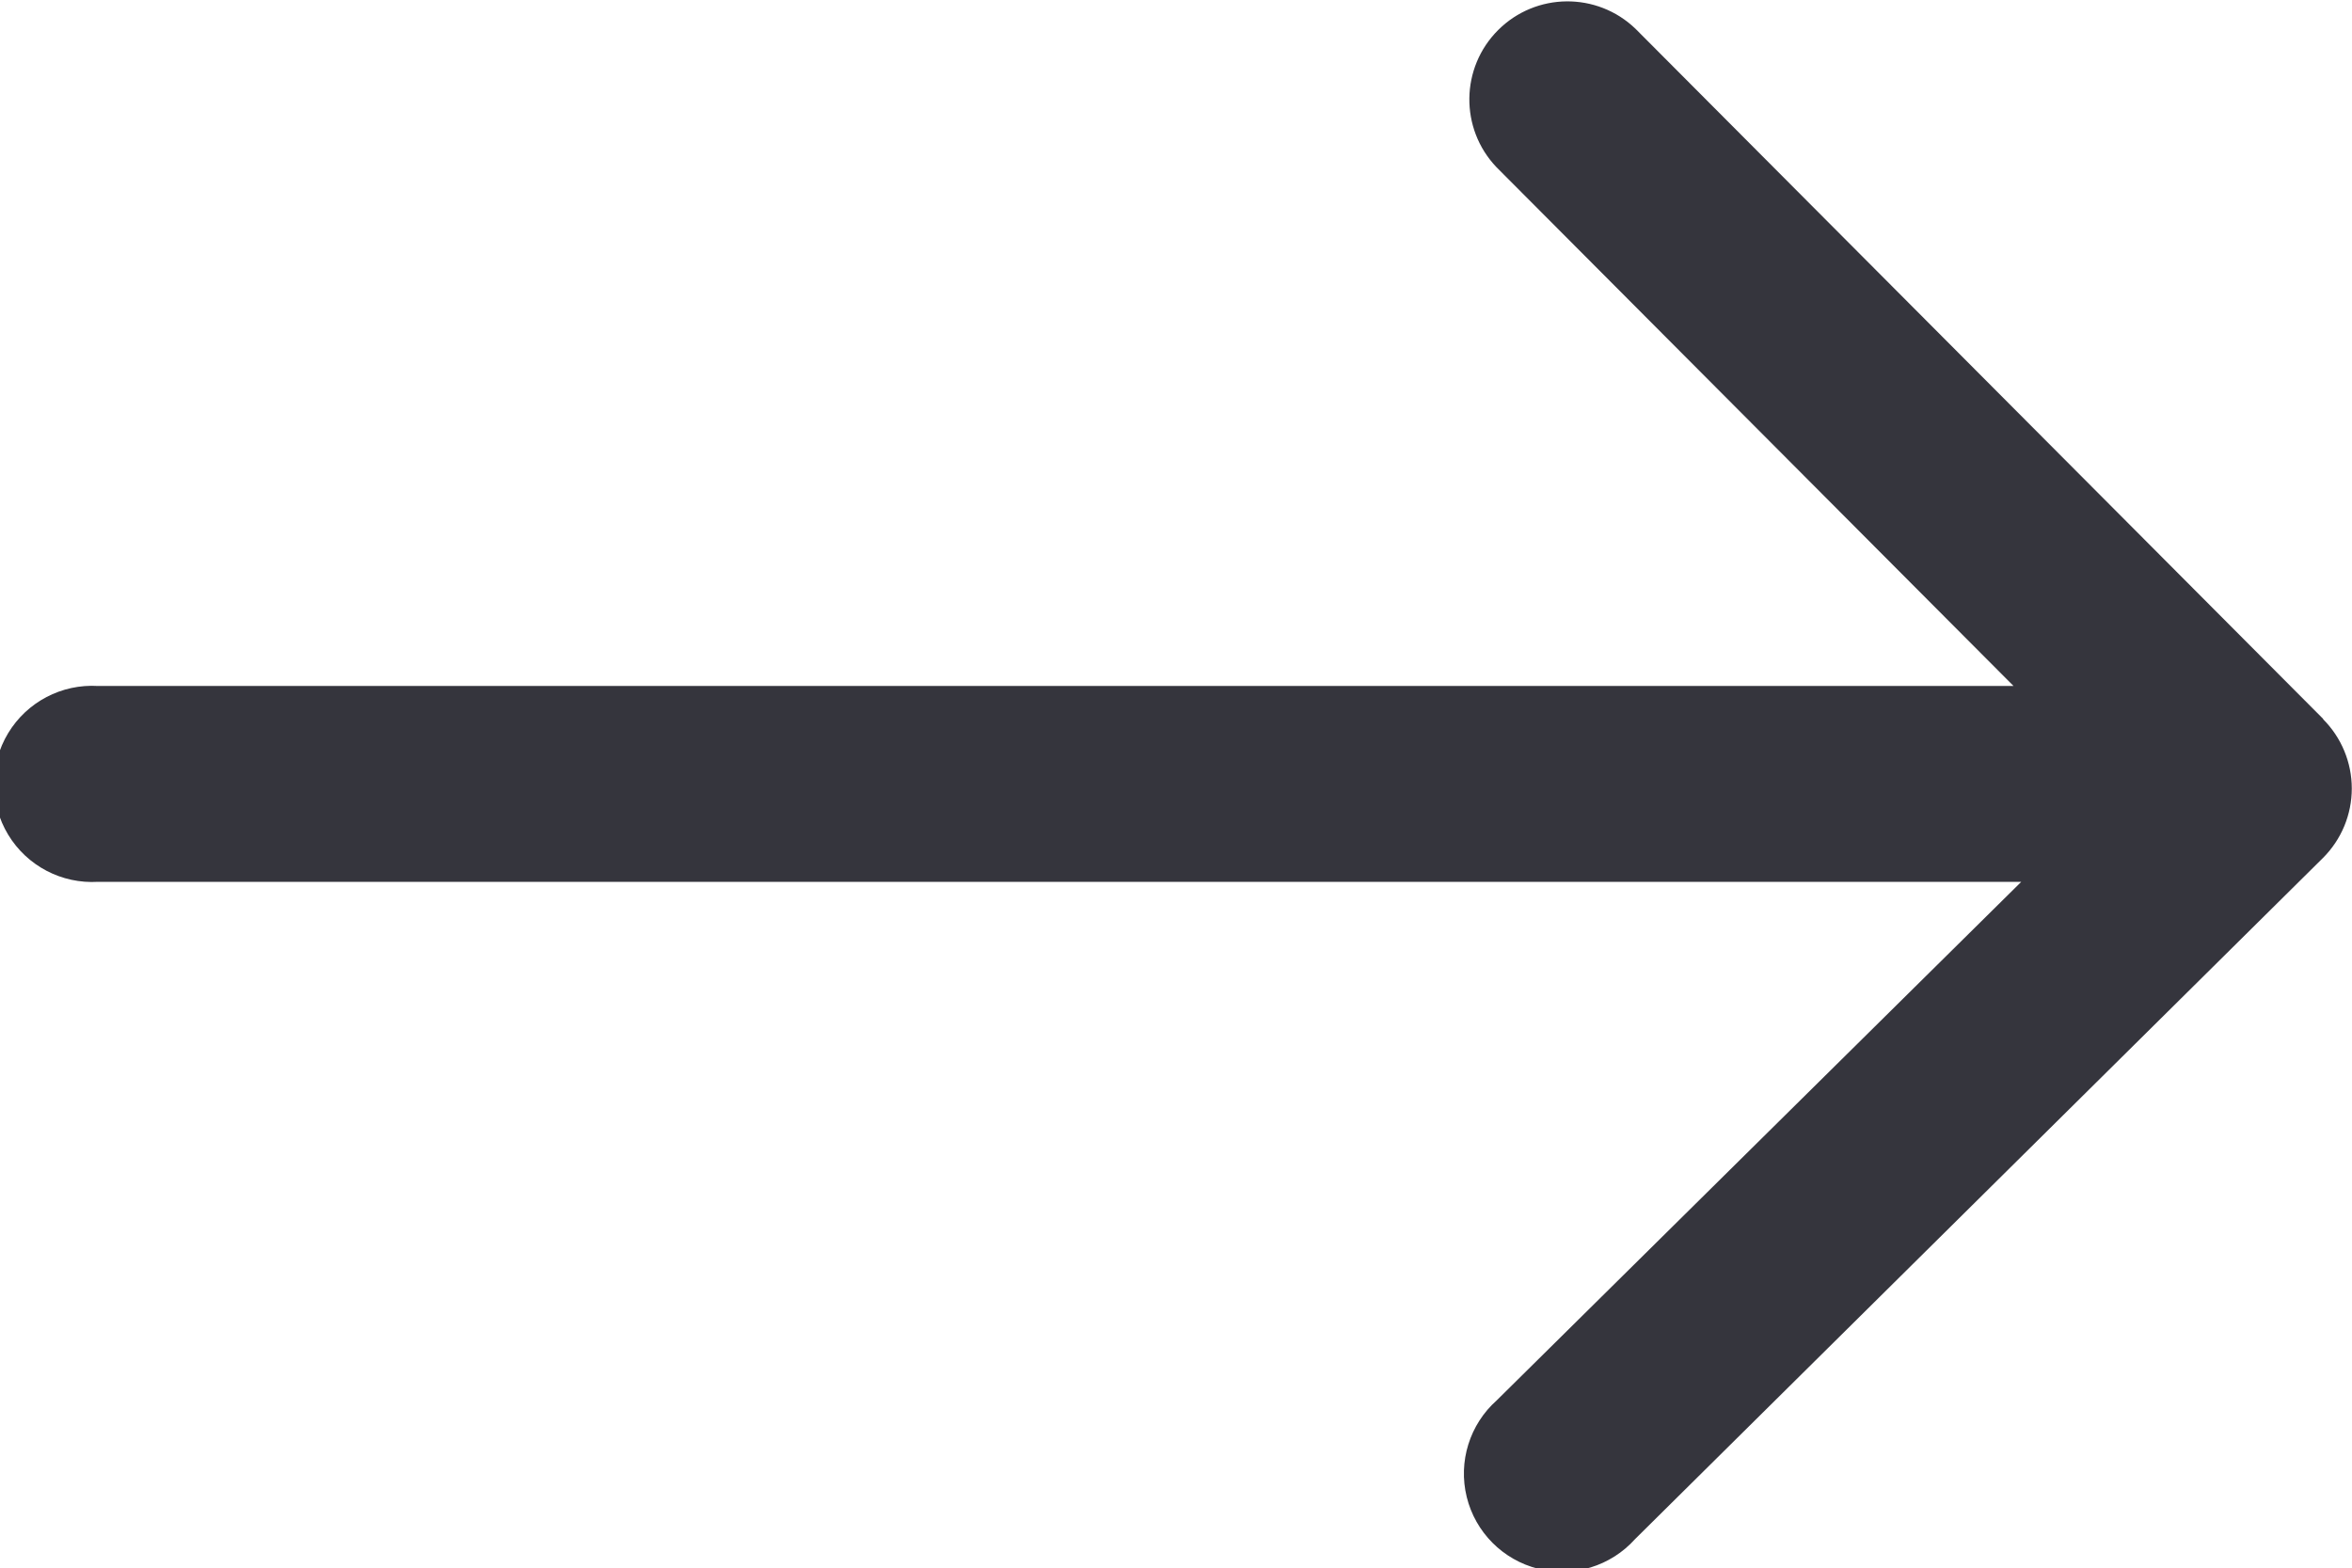
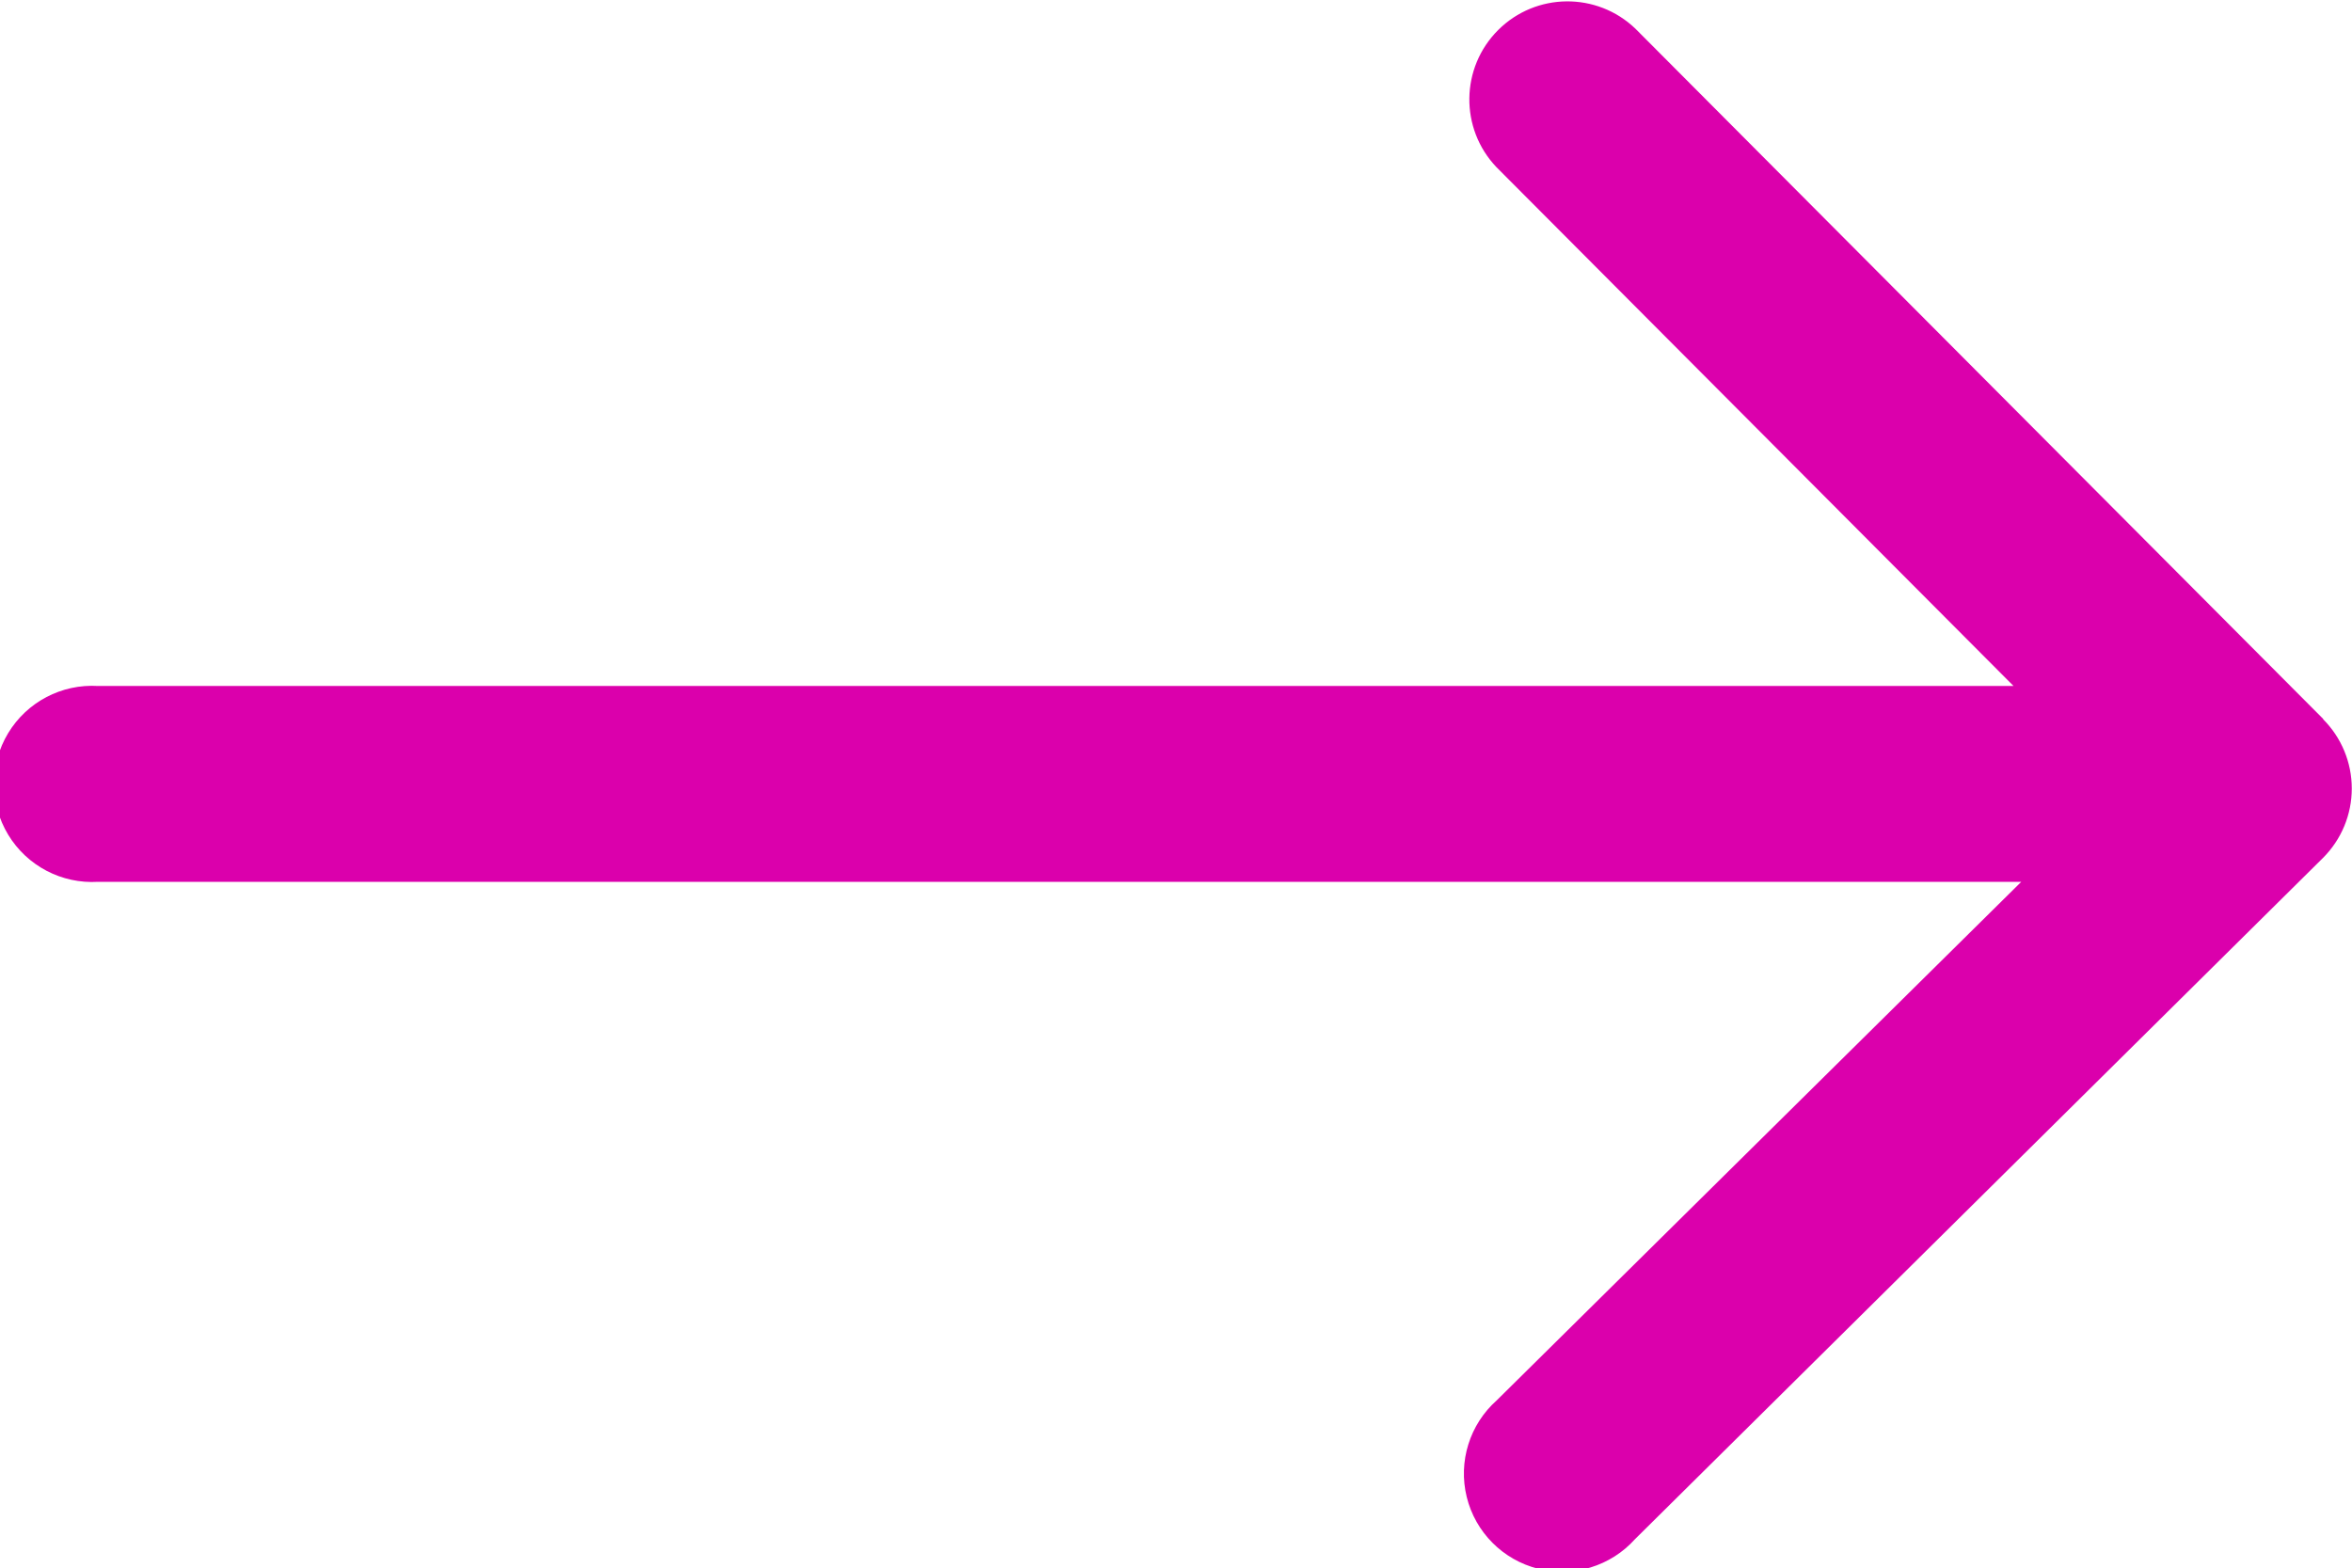
<svg xmlns="http://www.w3.org/2000/svg" viewBox="0 0 64 42.67">
  <defs>
-     <style>.cls-1{fill:#35353d;}</style>
+     <style>.cls-1{fill:#DB00AC;}</style>
  </defs>
  <g id="Layer_2" data-name="Layer 2">
    <g id="Layer_1-2" data-name="Layer 1">
      <path class="cls-1" d="M63.22,19.57,44.5.78a2.67,2.67,0,0,0-3.78,3.77L54.79,18.67H2.67a2.67,2.67,0,1,0,0,5.33H55L40.73,38.11a2.67,2.67,0,1,0,3.76,3.78L63.21,23.35a2.67,2.67,0,0,0,0-3.78Z" />
    </g>
  </g>
</svg>
